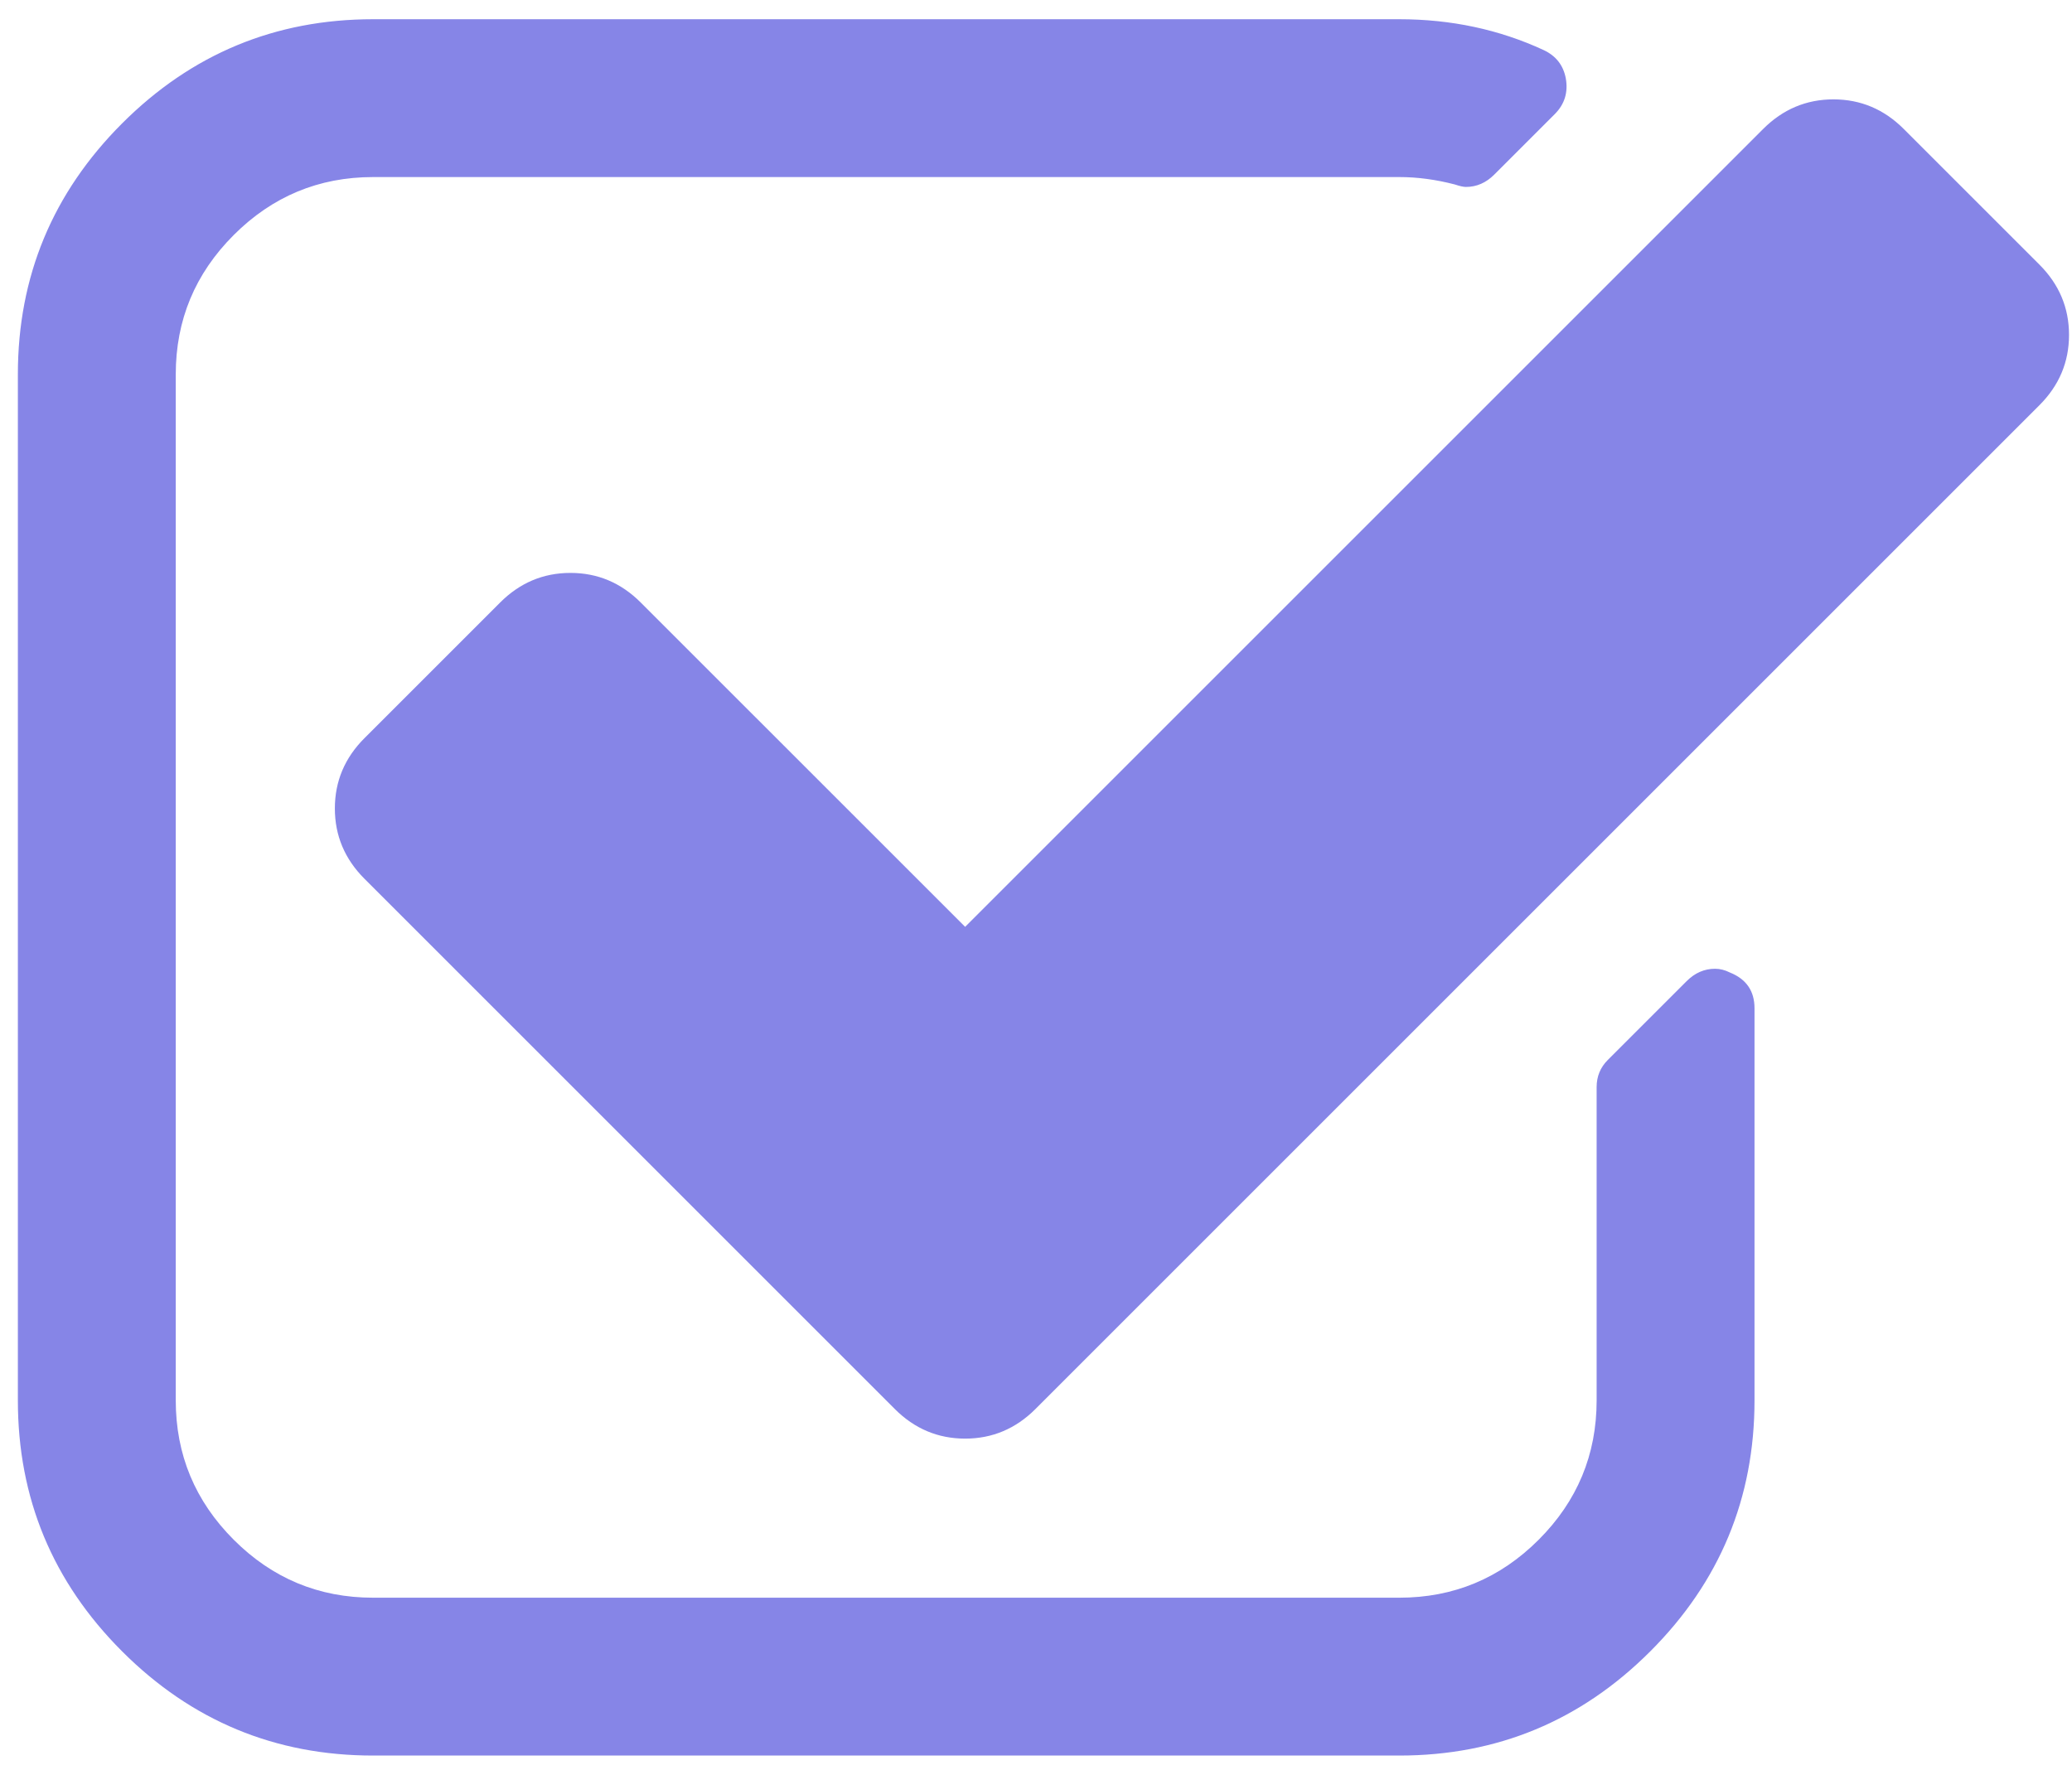
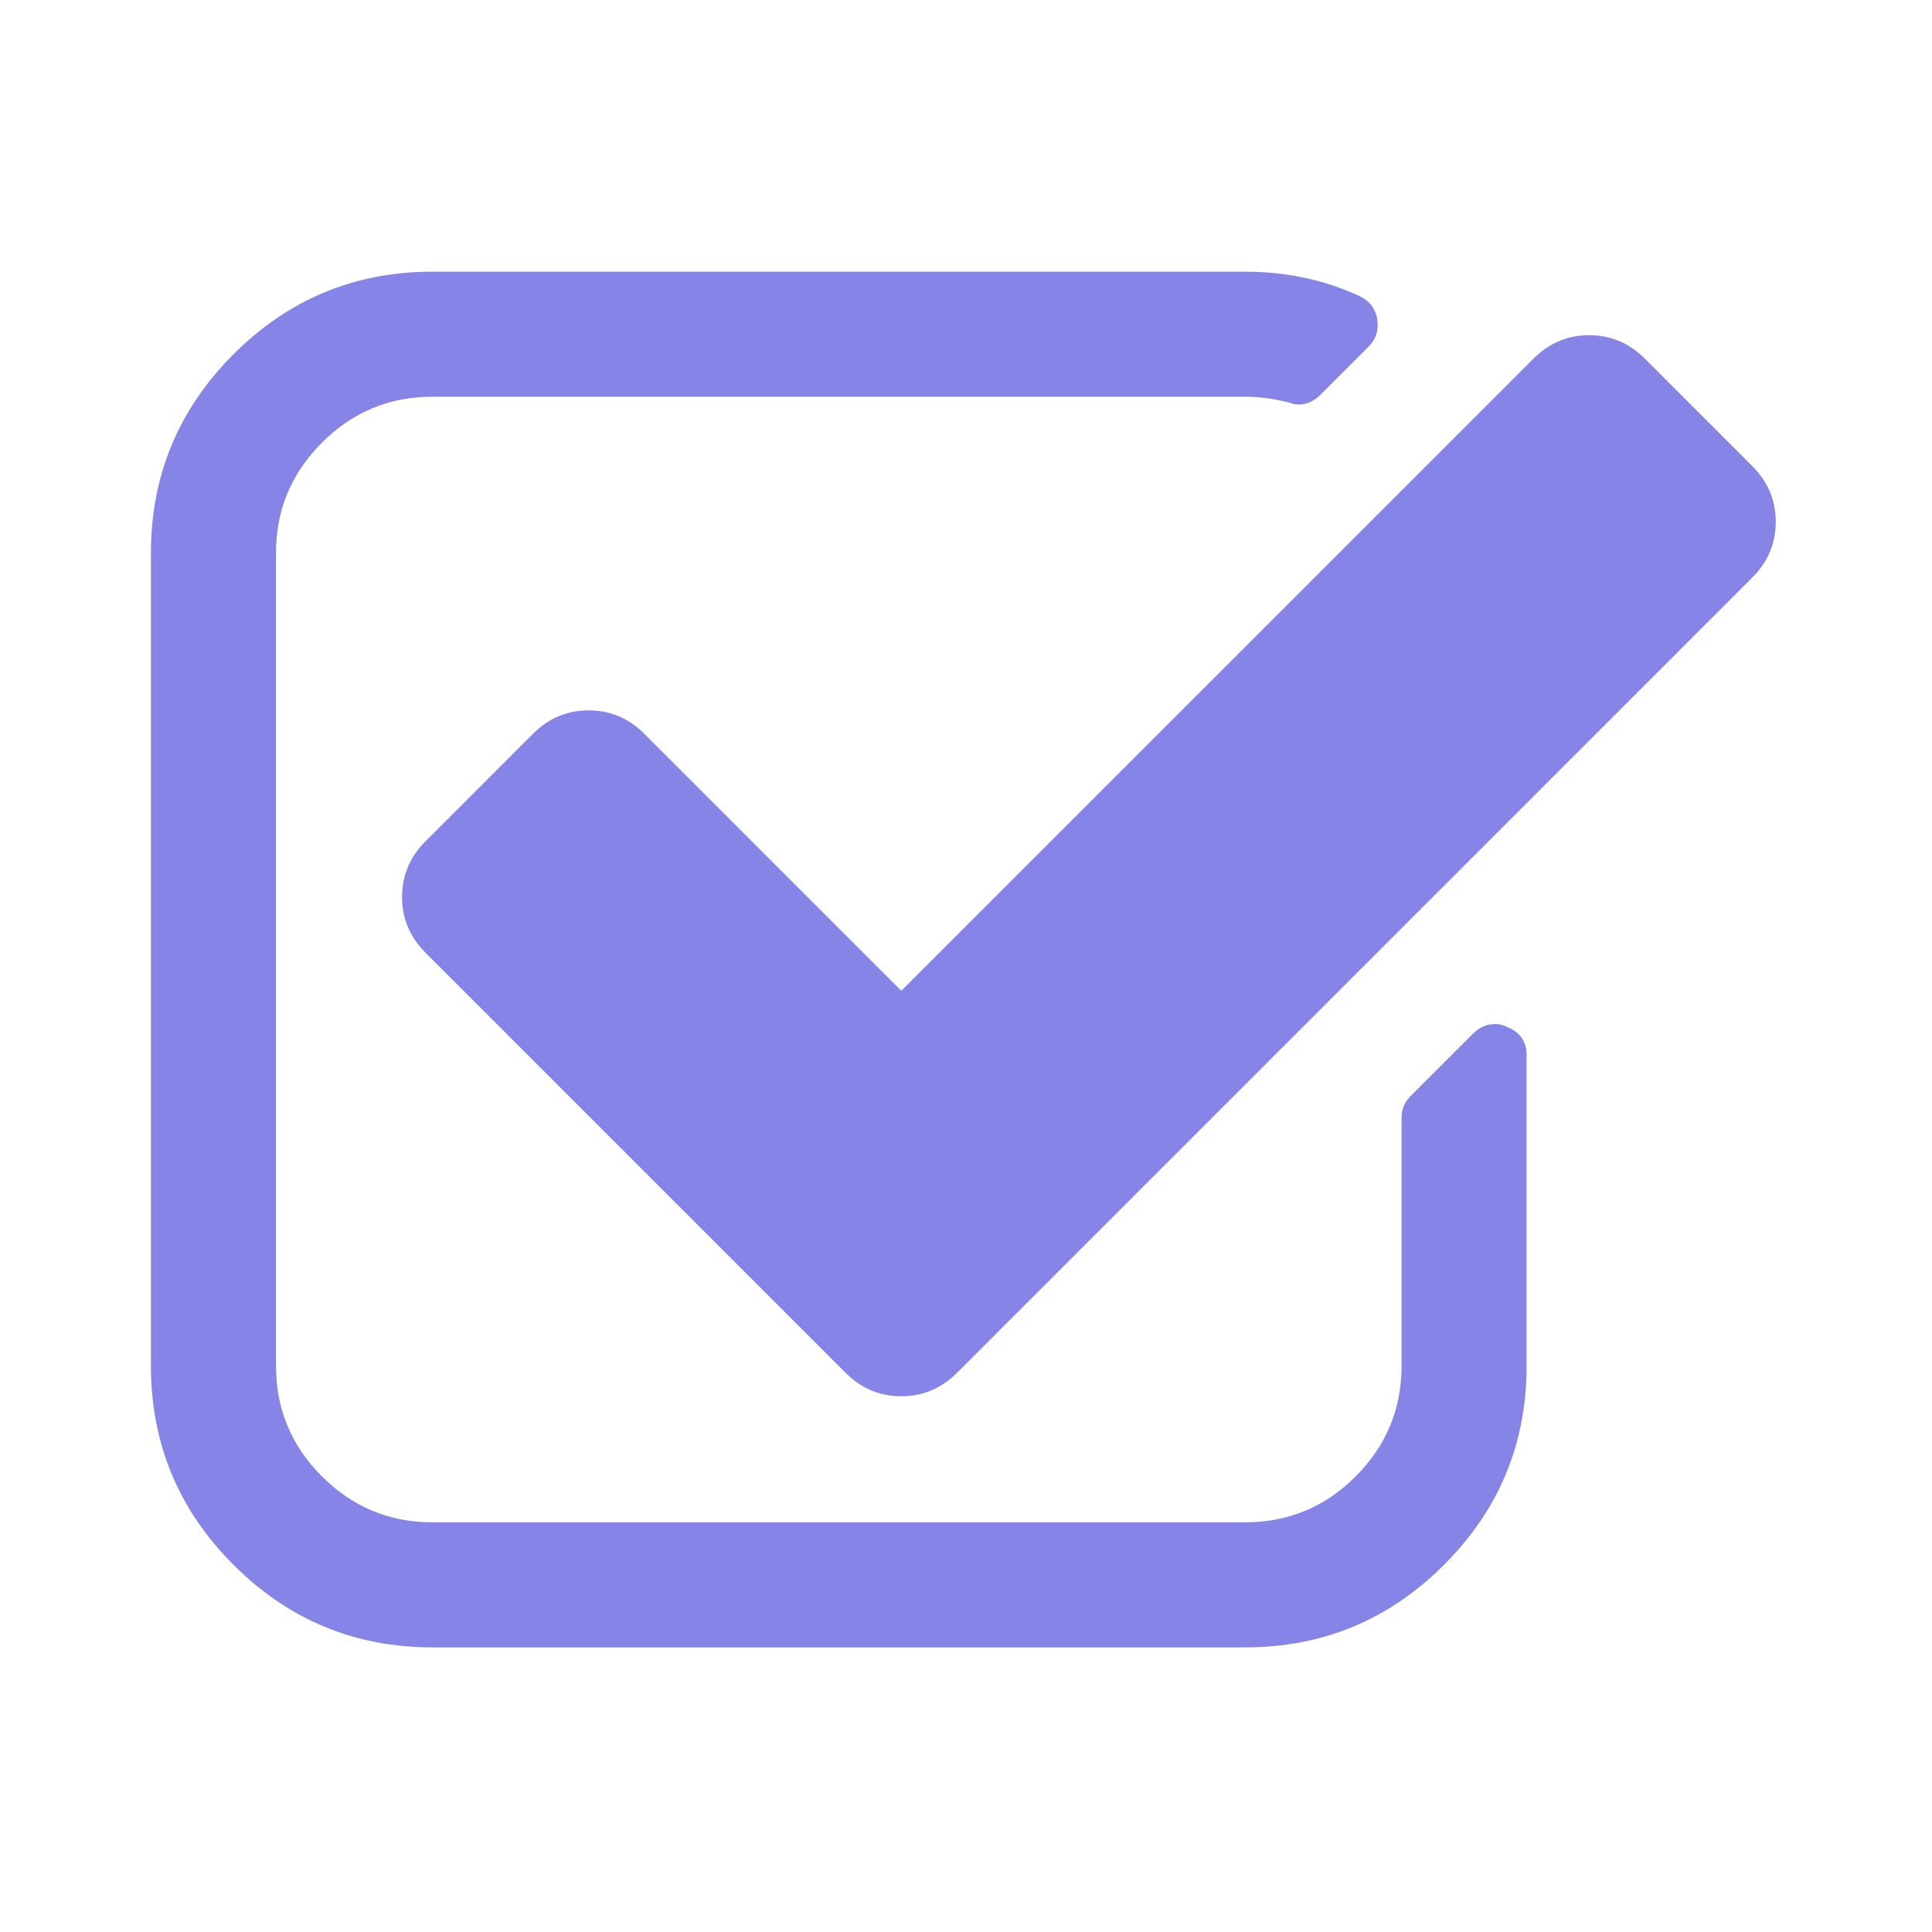
- <svg xmlns="http://www.w3.org/2000/svg" width="96" height="82" viewBox="0 0 96 82" fill="none">
-   <path d="M81.29 46.722V64.894C81.29 69.428 79.68 73.305 76.461 76.524C73.242 79.743 69.366 81.353 64.832 81.353H17.286C12.753 81.353 8.876 79.743 5.657 76.524C2.438 73.305 0.828 69.428 0.828 64.894V17.349C0.828 12.815 2.438 8.939 5.657 5.719C8.876 2.5 12.753 0.891 17.286 0.891H64.832C67.232 0.891 69.461 1.367 71.518 2.319C72.09 2.586 72.433 3.024 72.547 3.634C72.661 4.281 72.49 4.834 72.032 5.291L69.232 8.091C68.851 8.472 68.413 8.663 67.918 8.663C67.804 8.663 67.632 8.624 67.404 8.548C66.527 8.32 65.67 8.205 64.832 8.205H17.286C14.772 8.205 12.619 9.101 10.829 10.891C9.038 12.682 8.143 14.834 8.143 17.349V64.894C8.143 67.409 9.038 69.561 10.829 71.352C12.619 73.143 14.772 74.038 17.286 74.038H64.832C67.347 74.038 69.499 73.143 71.29 71.352C73.08 69.561 73.975 67.409 73.975 64.894V50.379C73.975 49.884 74.147 49.465 74.49 49.122L78.147 45.465C78.528 45.084 78.966 44.893 79.462 44.893C79.69 44.893 79.919 44.95 80.147 45.065C80.909 45.37 81.29 45.922 81.29 46.722ZM94.491 18.777L47.974 65.295C47.059 66.209 45.974 66.666 44.717 66.666C43.459 66.666 42.373 66.209 41.459 65.295L16.886 40.722C15.972 39.807 15.515 38.721 15.515 37.464C15.515 36.207 15.972 35.121 16.886 34.207L23.172 27.921C24.087 27.006 25.172 26.549 26.43 26.549C27.687 26.549 28.773 27.006 29.687 27.921L44.717 42.95L81.69 5.977C82.605 5.062 83.69 4.605 84.948 4.605C86.205 4.605 87.29 5.062 88.205 5.977L94.491 12.263C95.405 13.177 95.862 14.263 95.862 15.52C95.862 16.777 95.405 17.863 94.491 18.777Z" fill="#8685E7" />
+ <svg xmlns="http://www.w3.org/2000/svg" width="113" height="113" viewBox="0 0 113 113" fill="none">
+   <path d="M89.29 61.722V79.894C89.29 84.428 87.68 88.305 84.461 91.524C81.242 94.743 77.366 96.353 72.832 96.353H25.286C20.753 96.353 16.876 94.743 13.657 91.524C10.438 88.305 8.828 84.428 8.828 79.894V32.349C8.828 27.815 10.438 23.939 13.657 20.72C16.876 17.5 20.753 15.891 25.286 15.891H72.832C75.232 15.891 77.461 16.367 79.518 17.319C80.09 17.586 80.433 18.024 80.547 18.634C80.661 19.281 80.49 19.834 80.032 20.291L77.232 23.091C76.851 23.472 76.413 23.663 75.918 23.663C75.804 23.663 75.632 23.624 75.404 23.548C74.527 23.32 73.67 23.205 72.832 23.205H25.286C22.772 23.205 20.619 24.101 18.829 25.891C17.038 27.682 16.143 29.834 16.143 32.349V79.894C16.143 82.409 17.038 84.561 18.829 86.352C20.619 88.143 22.772 89.038 25.286 89.038H72.832C75.347 89.038 77.499 88.143 79.29 86.352C81.08 84.561 81.975 82.409 81.975 79.894V65.379C81.975 64.884 82.147 64.465 82.49 64.122L86.147 60.465C86.528 60.084 86.966 59.893 87.462 59.893C87.69 59.893 87.919 59.95 88.147 60.065C88.909 60.37 89.29 60.922 89.29 61.722ZM102.491 33.777L55.974 80.295C55.059 81.209 53.974 81.666 52.717 81.666C51.459 81.666 50.373 81.209 49.459 80.295L24.886 55.722C23.972 54.807 23.515 53.721 23.515 52.464C23.515 51.207 23.972 50.121 24.886 49.207L31.172 42.921C32.087 42.007 33.172 41.549 34.43 41.549C35.687 41.549 36.773 42.007 37.687 42.921L52.717 57.95L89.69 20.977C90.605 20.062 91.69 19.605 92.948 19.605C94.205 19.605 95.29 20.062 96.205 20.977L102.491 27.263C103.405 28.177 103.862 29.263 103.862 30.52C103.862 31.777 103.405 32.863 102.491 33.777Z" fill="#8685E7" />
</svg>
